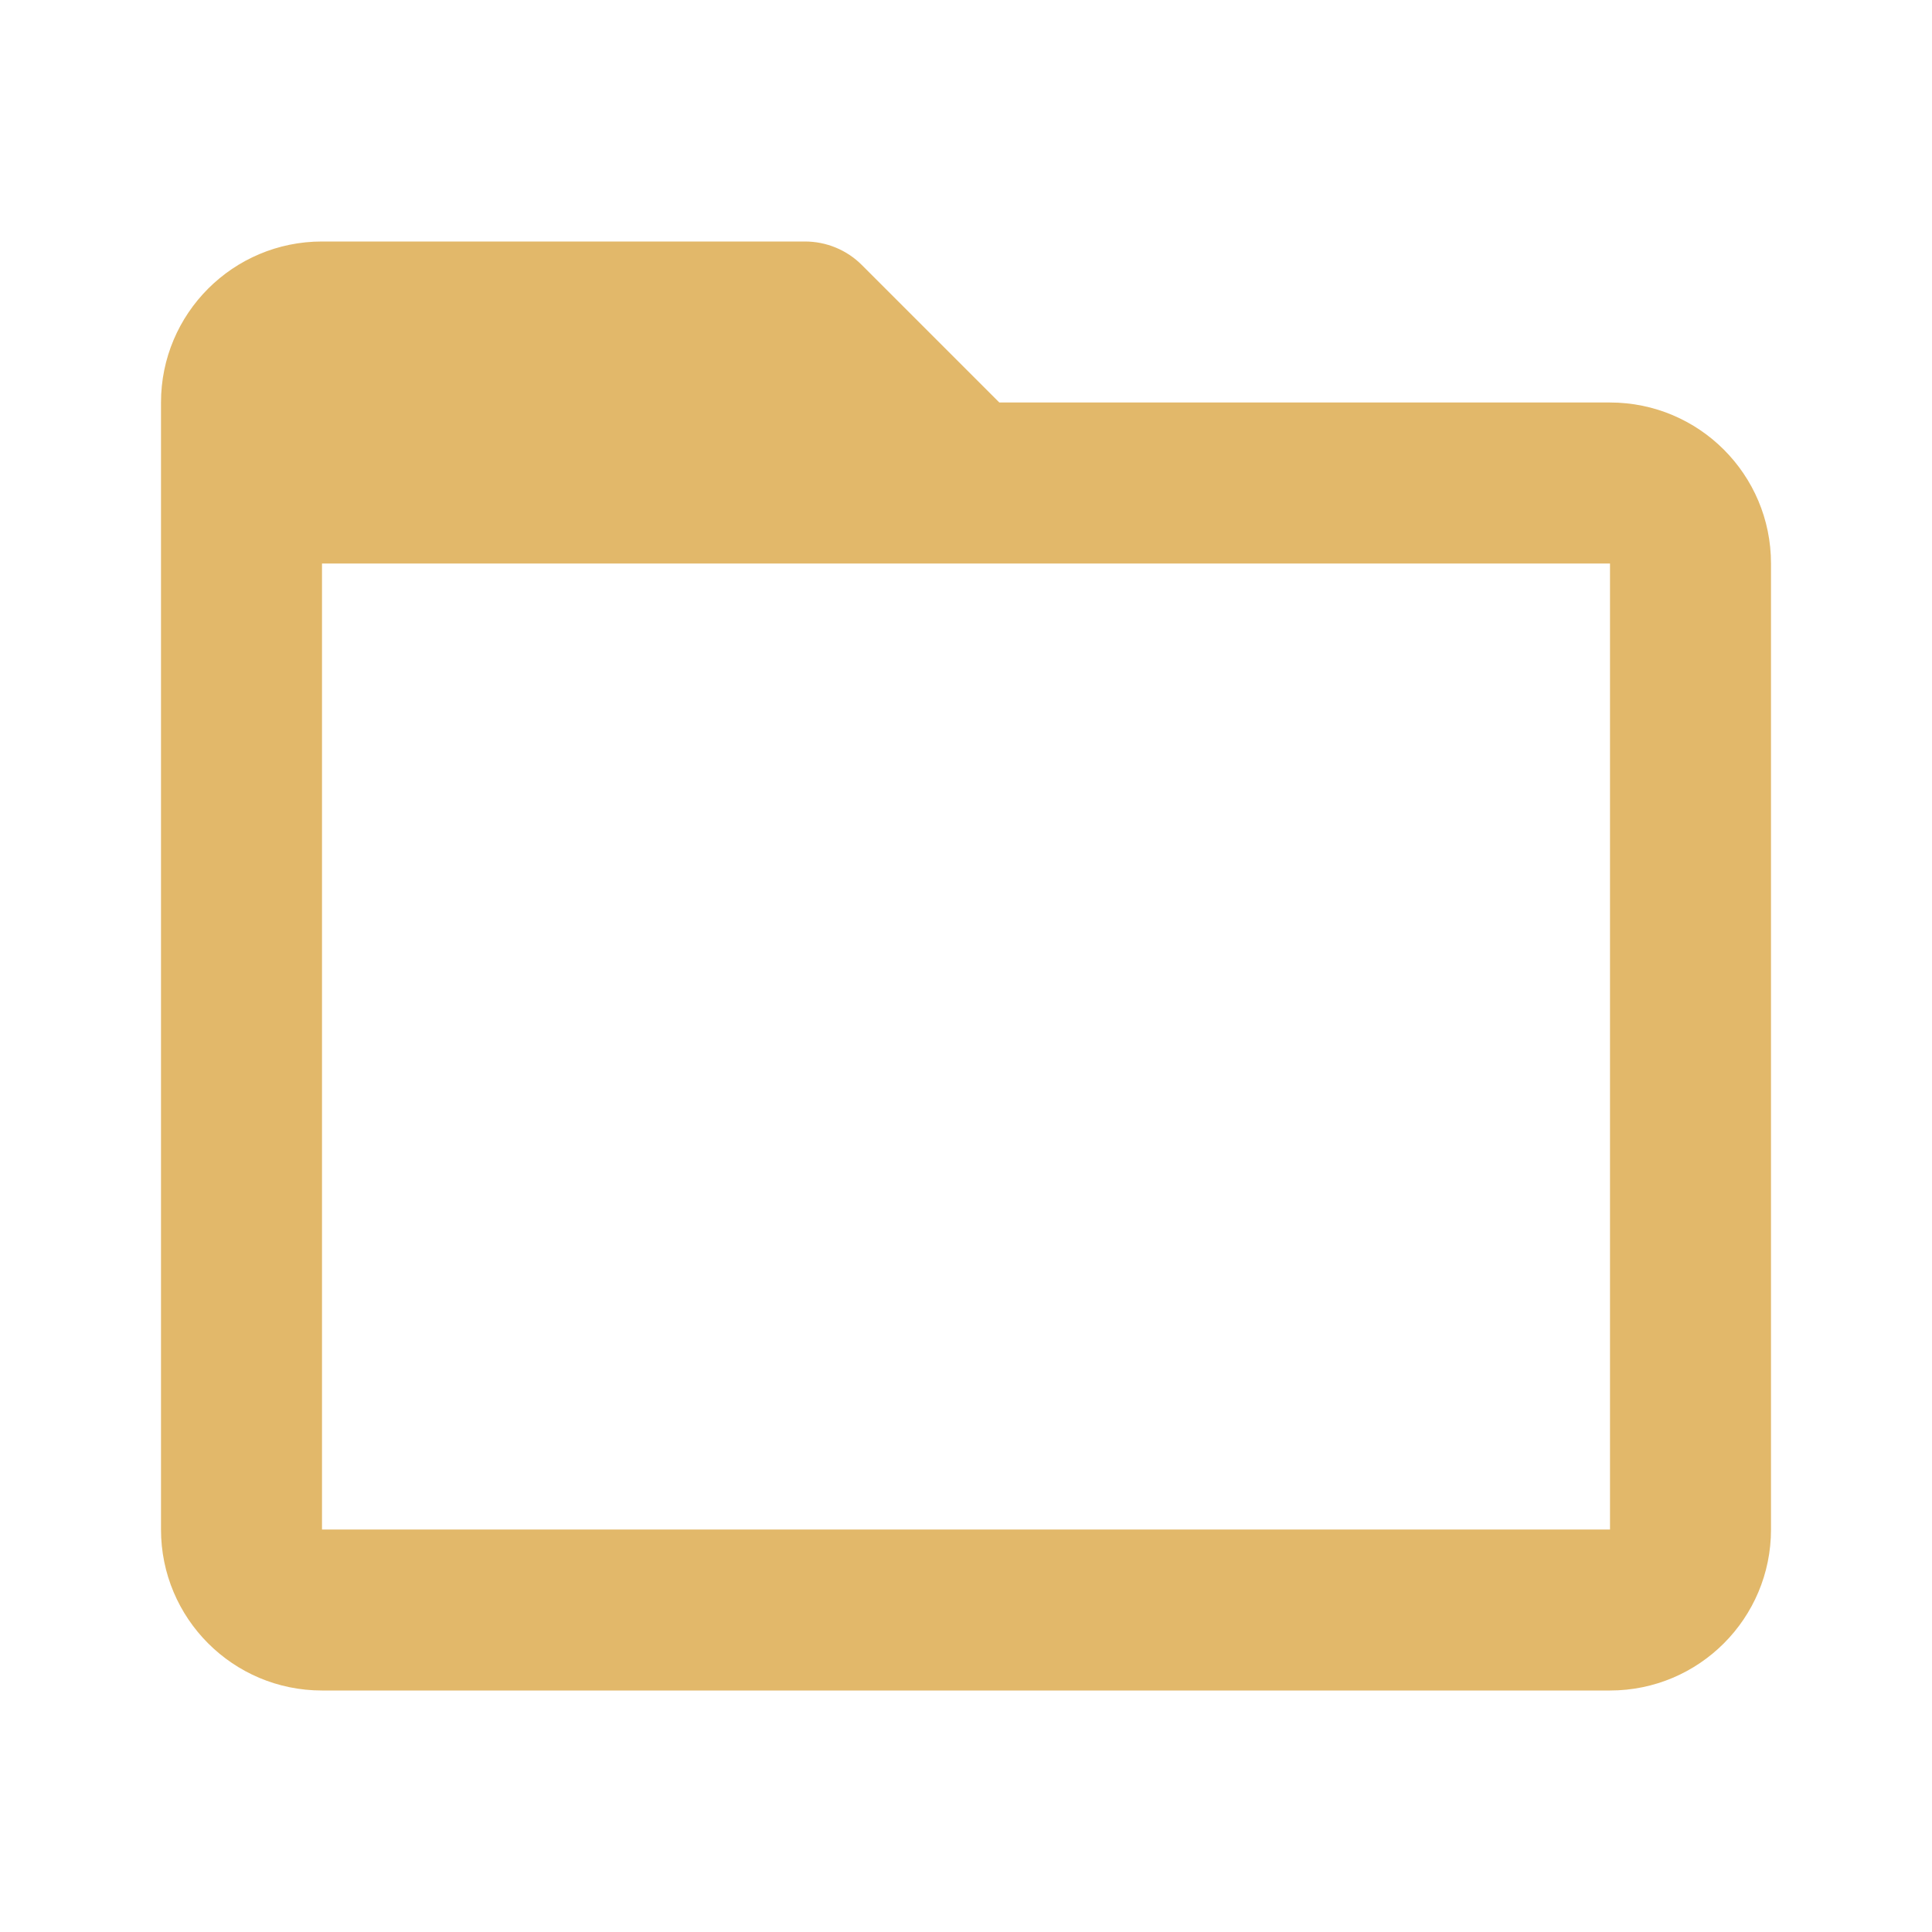
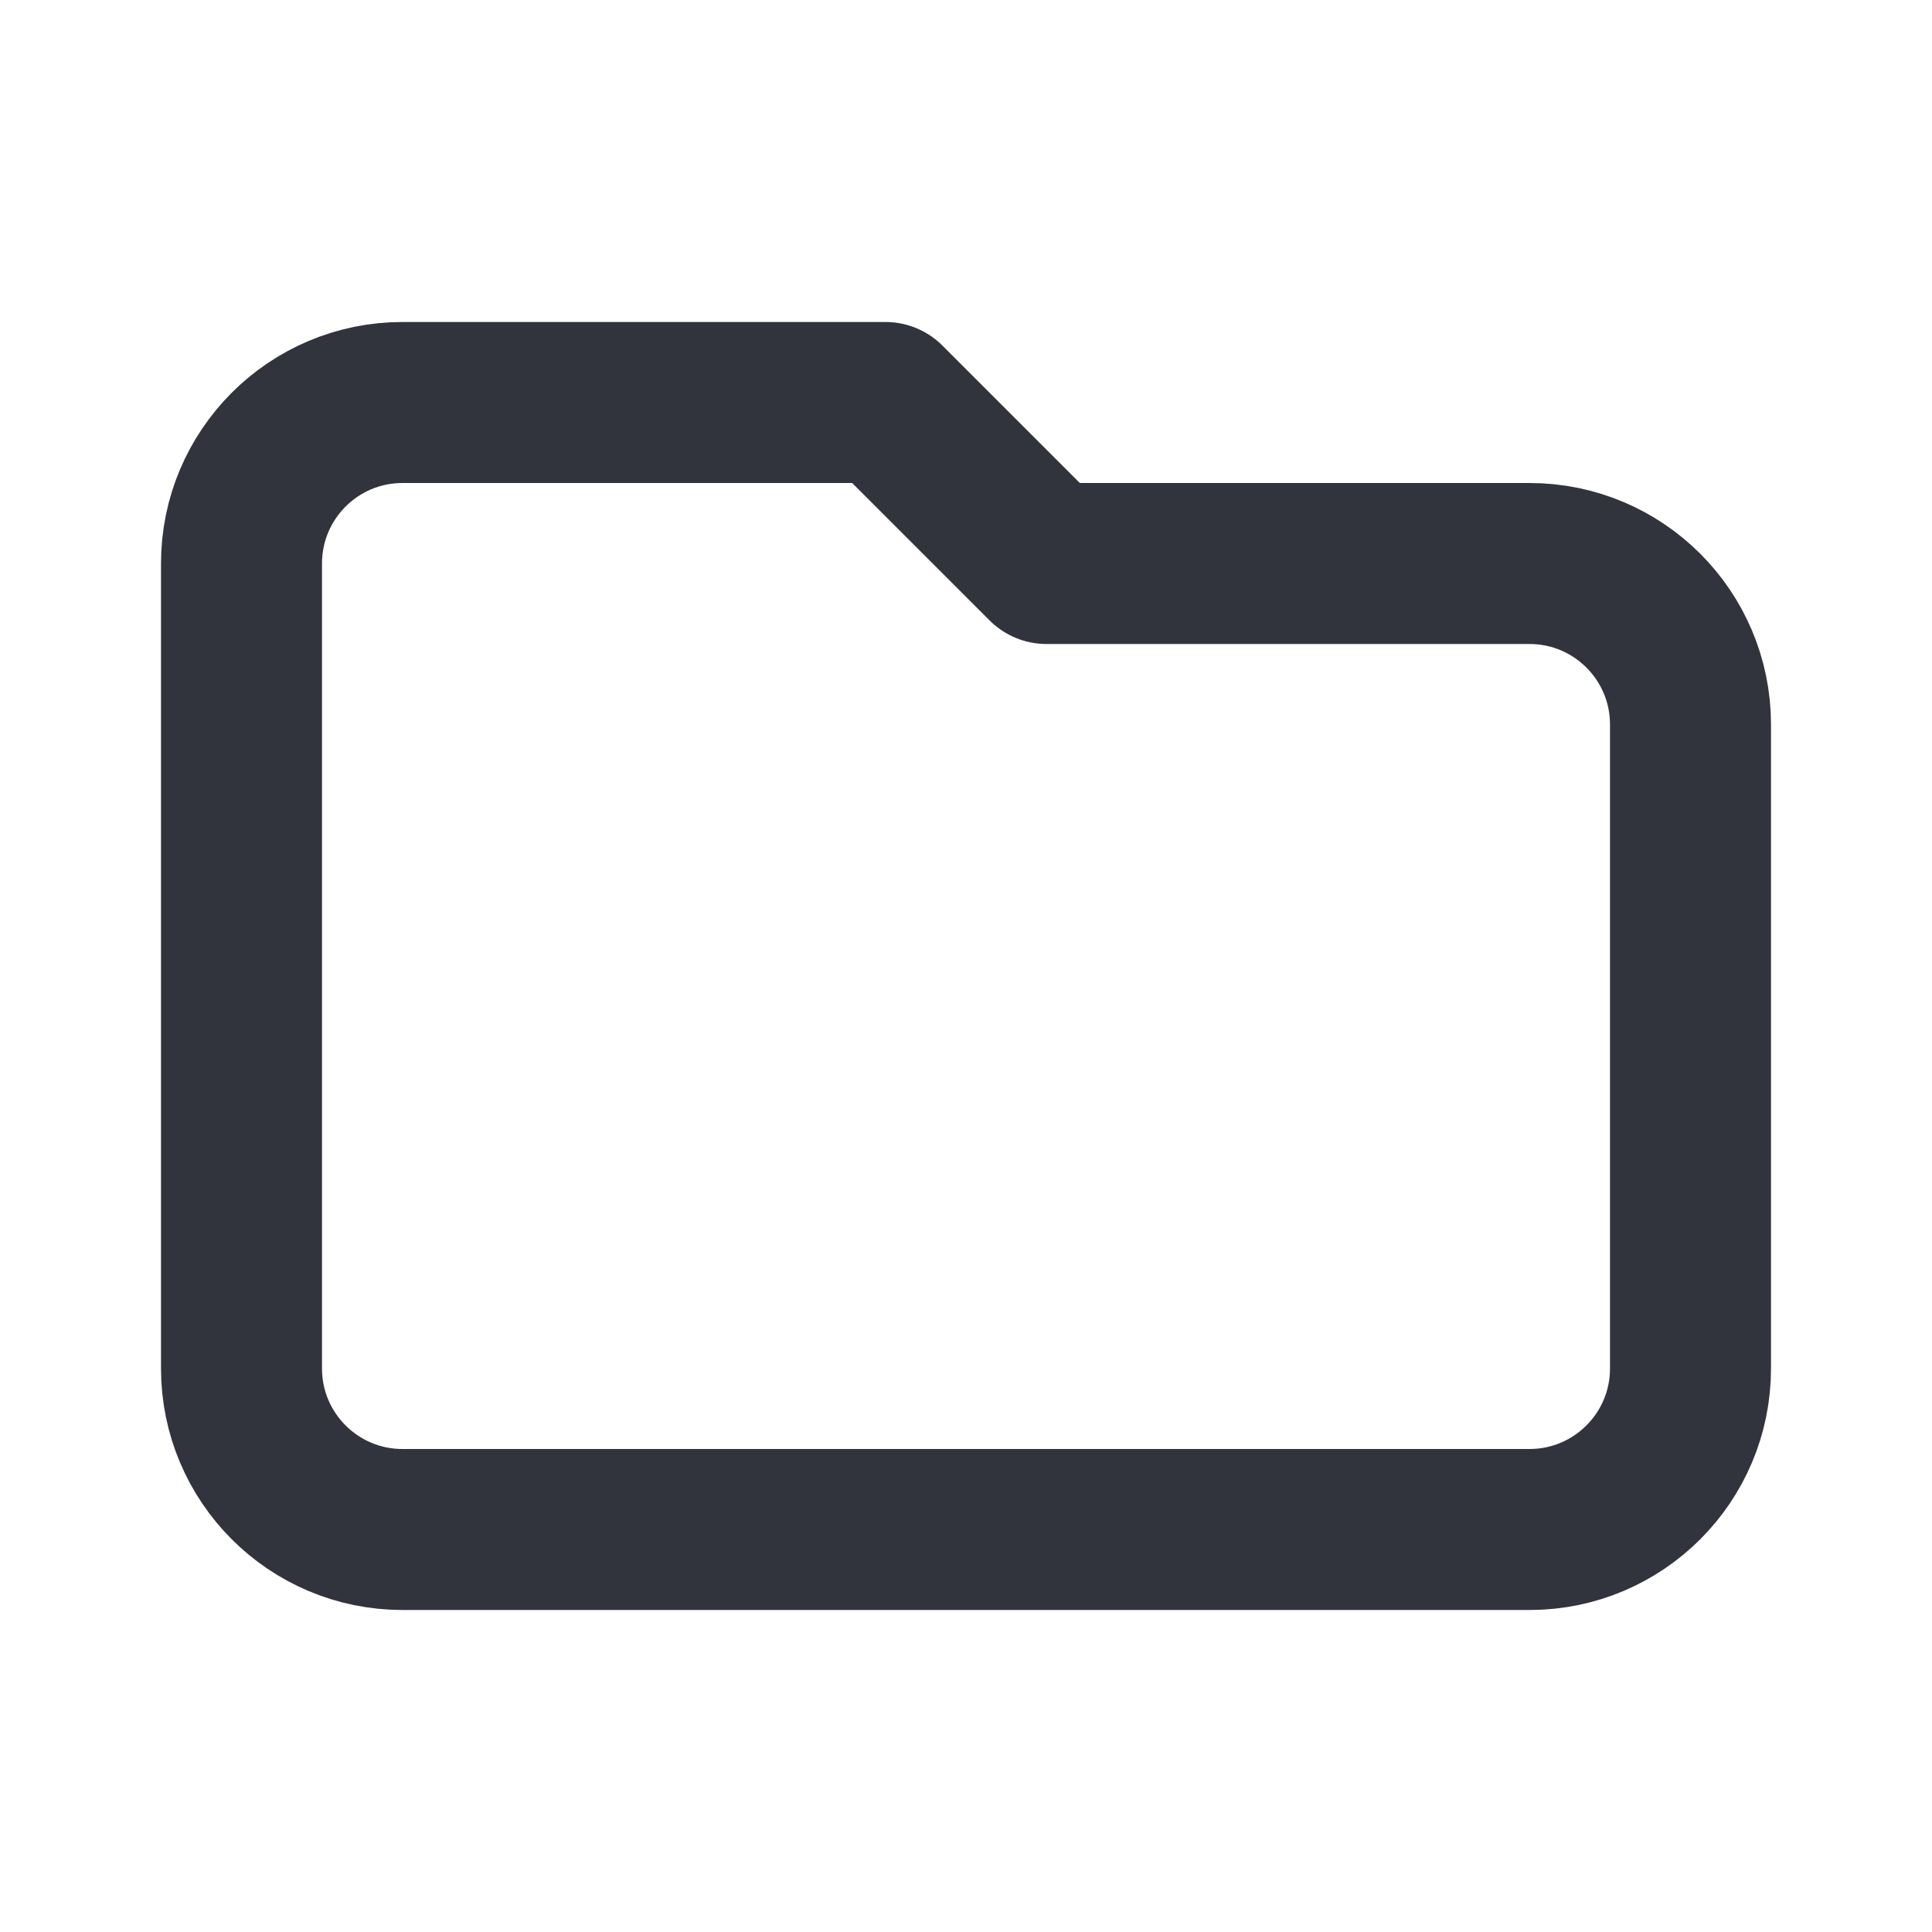
- <svg xmlns="http://www.w3.org/2000/svg" width="24" height="24" viewBox="0 0 24 24" fill="none">
-   <path d="M20 21H4C2.895 21 2 20.105 2 19V5C2 3.895 2.895 3 4 3H10C10.265 3 10.52 3.105 10.707 3.293L12.414 5H20C21.105 5 22 5.895 22 7V19C22 20.105 21.105 21 20 21ZM4 7V19H20V7H4Z" fill="#e2b86a" />
+ <svg xmlns="http://www.w3.org/2000/svg" class="w-6 h-6" fill="none" stroke="#32343D" viewBox="0 0 24 24">
+   <path stroke-linecap="round" stroke-linejoin="round" stroke-width="2" d="M3 7v10a2 2 0 002 2h14a2 2 0 002-2V9a2 2 0 00-2-2h-6l-2-2H5a2 2 0 00-2 2z" />
</svg>
